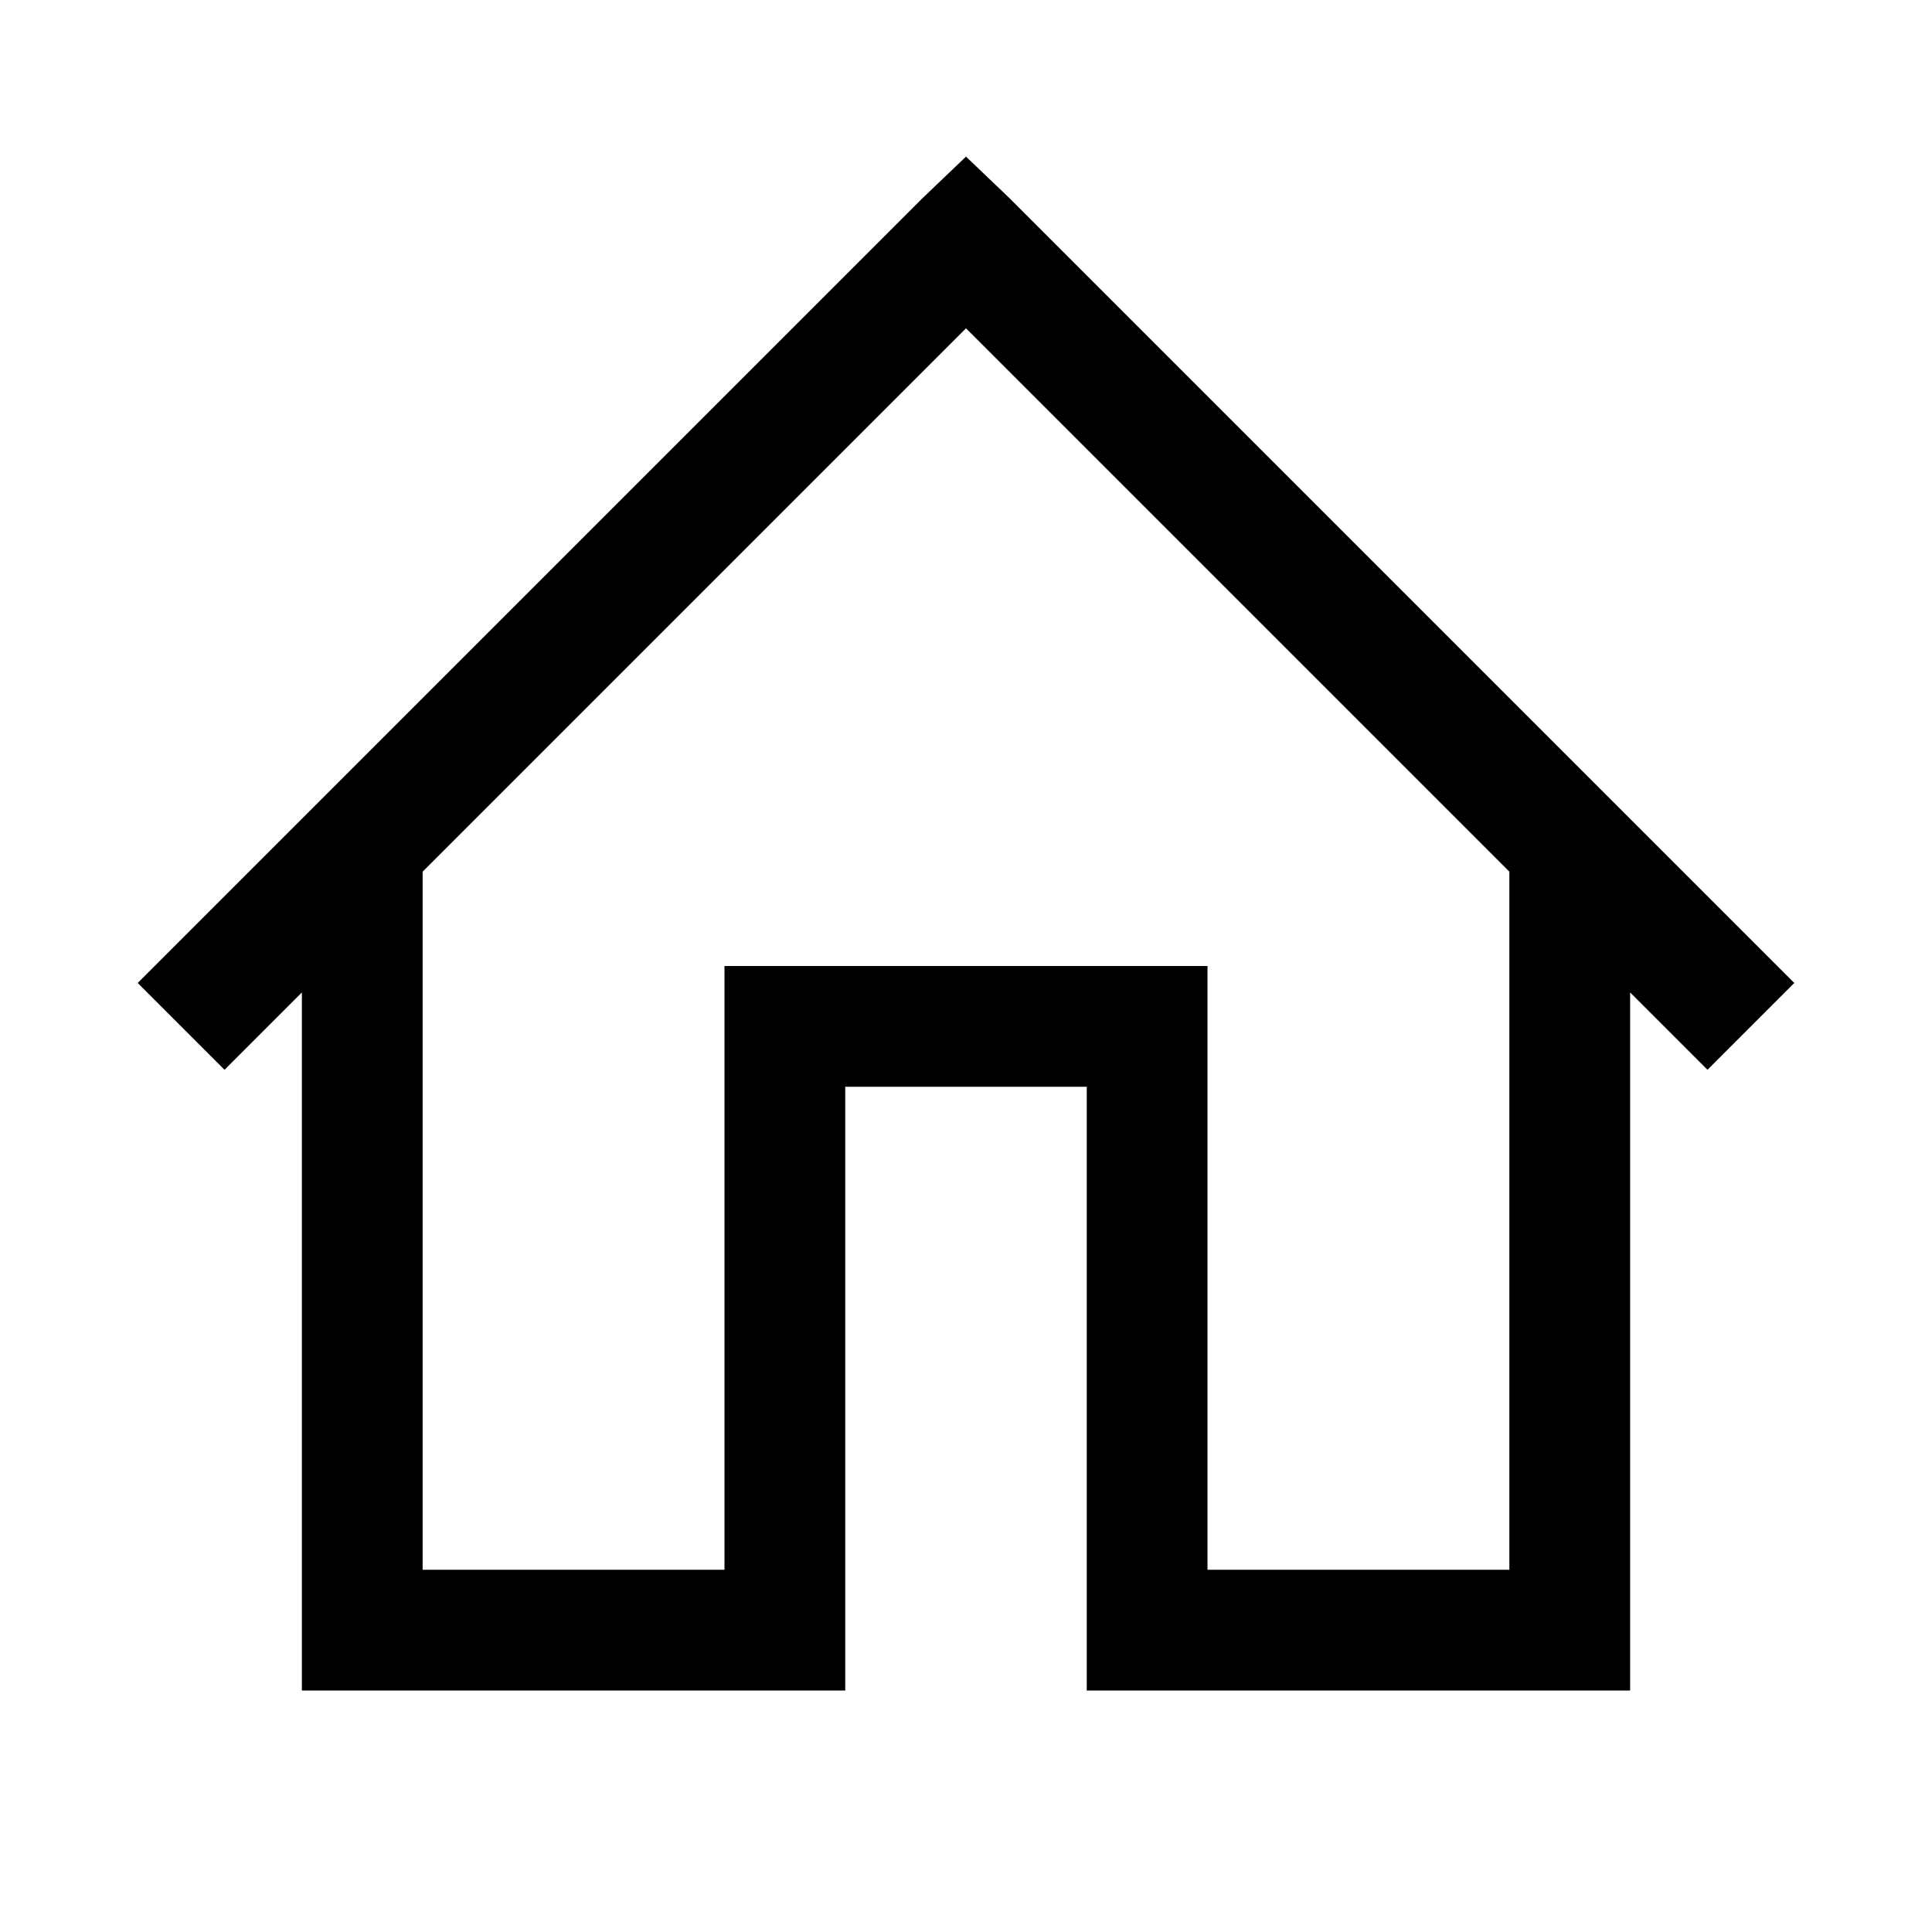
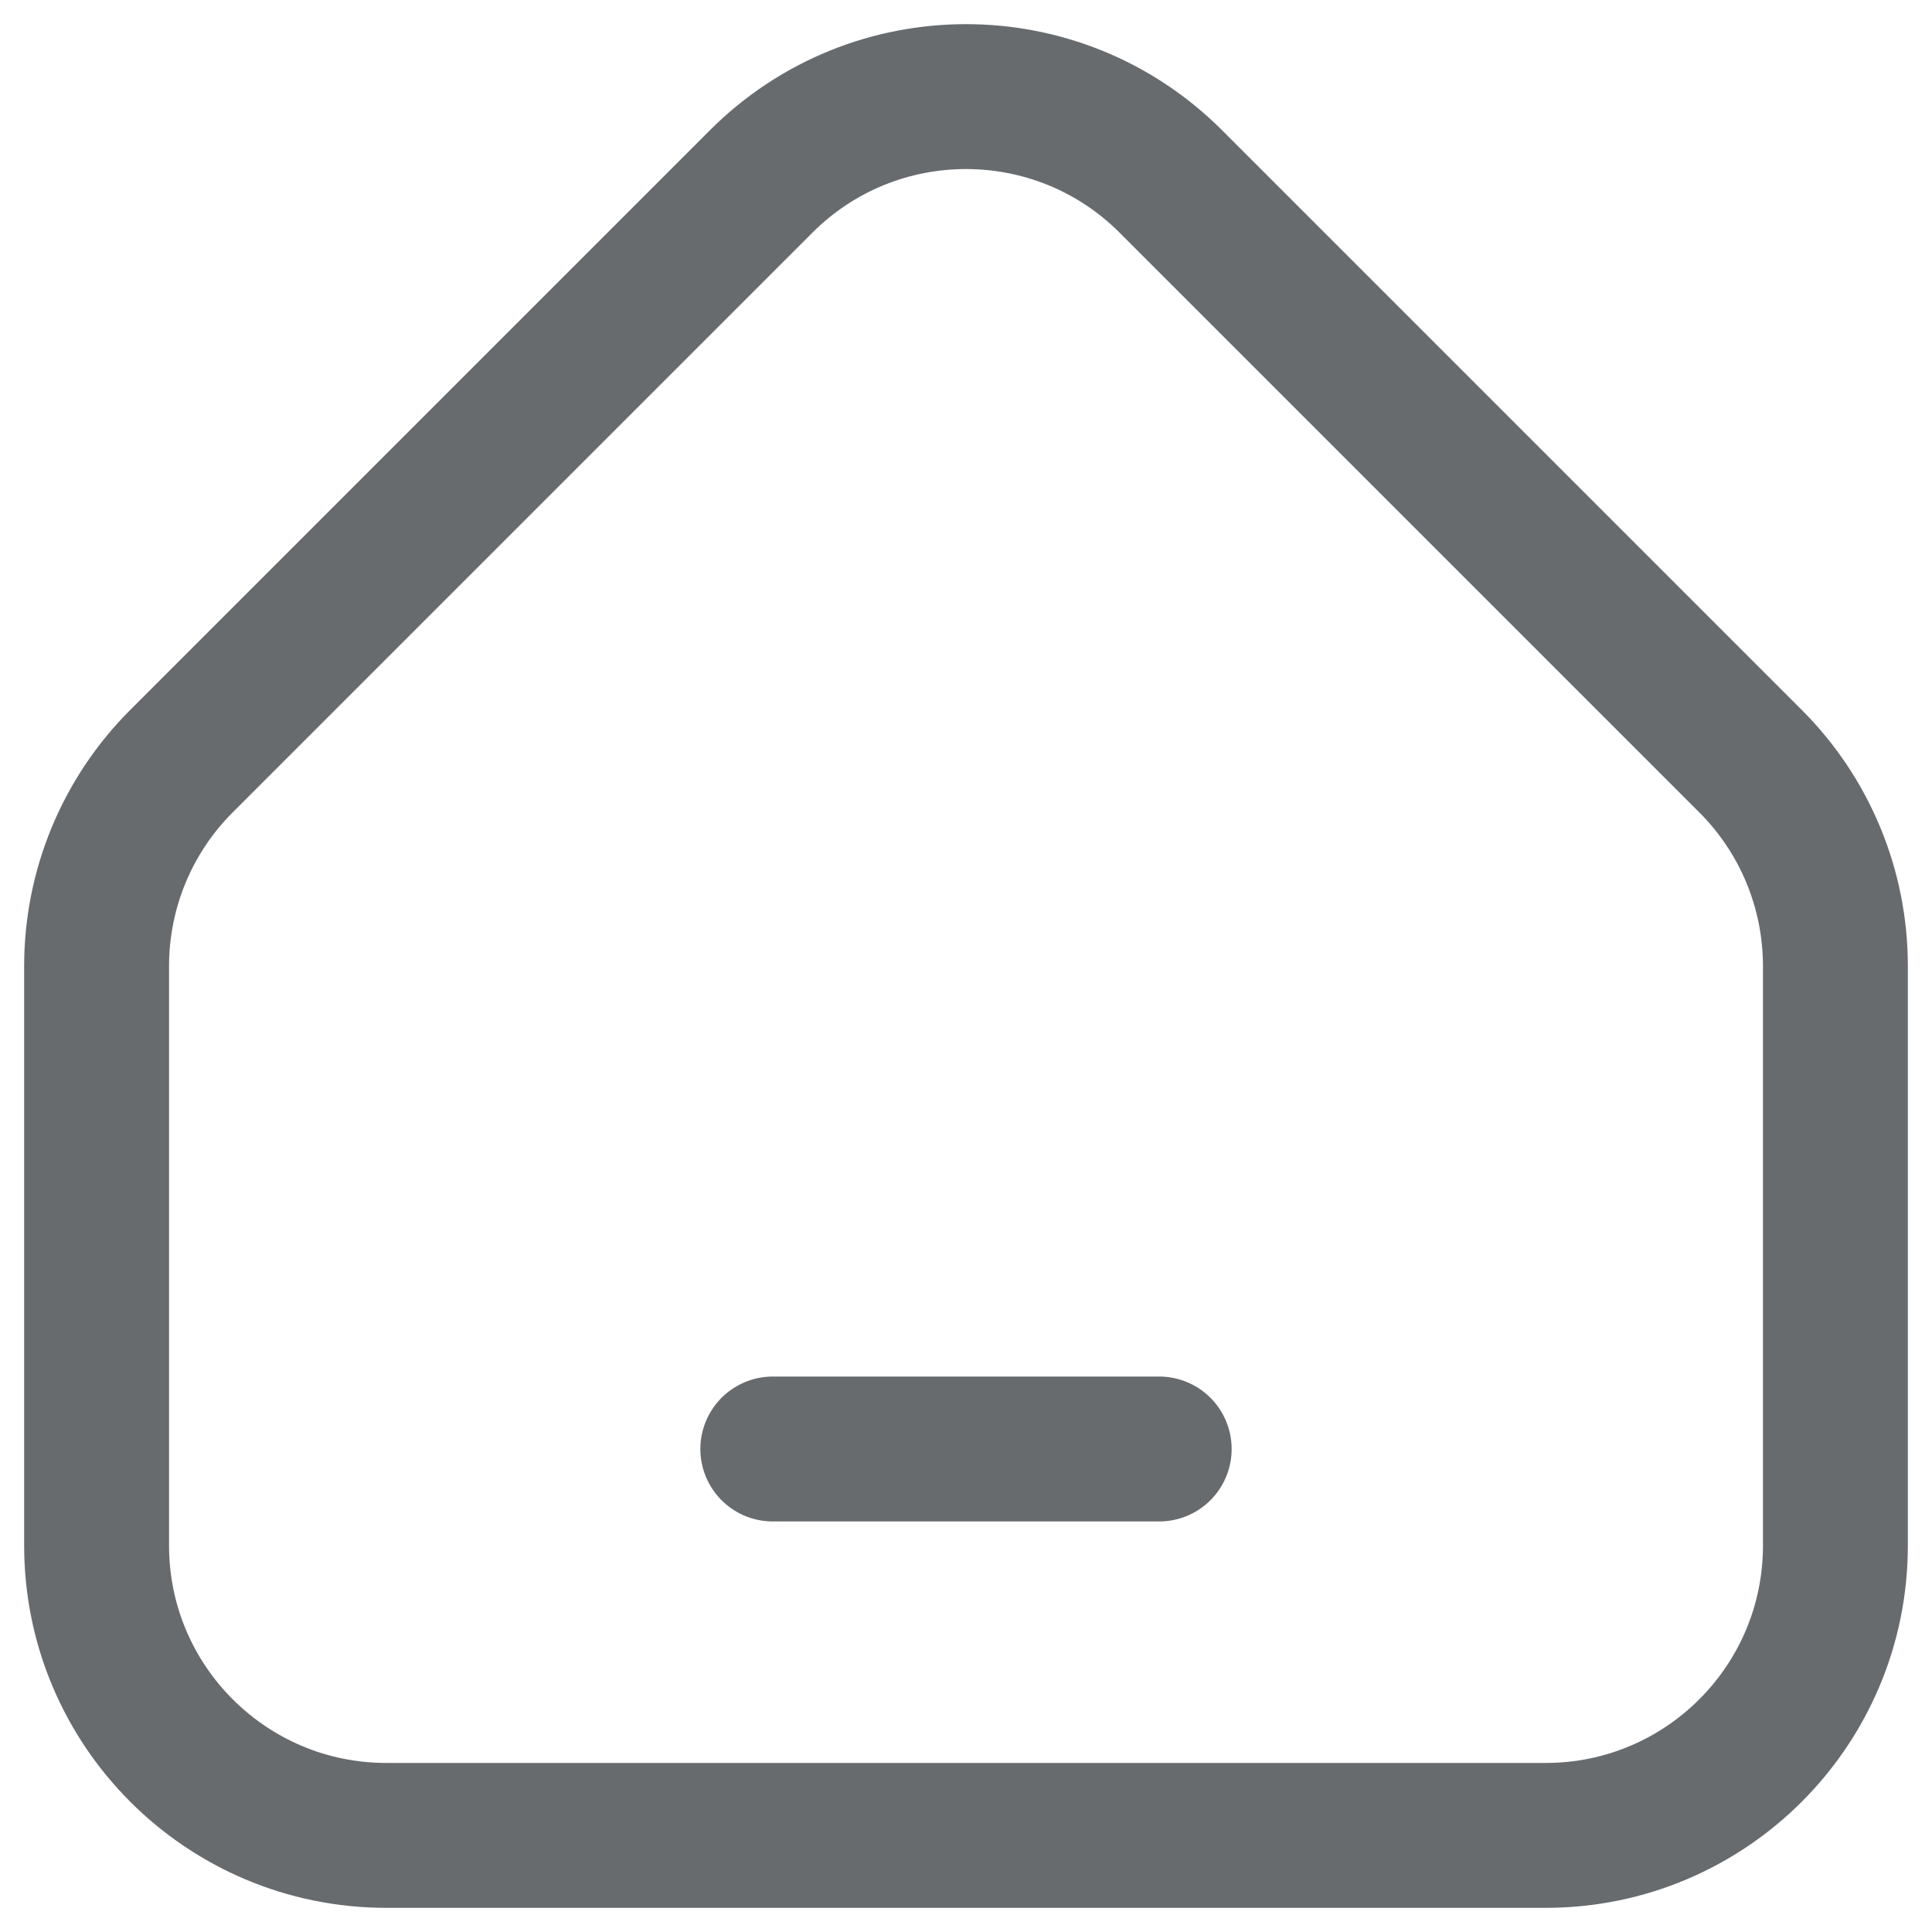
- <svg xmlns="http://www.w3.org/2000/svg" viewBox="0 0 32 32" width="32px" height="32px">
-   <path d="M 16 2.594 L 15.281 3.281 L 2.281 16.281 L 3.719 17.719 L 5 16.438 L 5 28 L 14 28 L 14 18 L 18 18 L 18 28 L 27 28 L 27 16.438 L 28.281 17.719 L 29.719 16.281 L 16.719 3.281 Z M 16 5.438 L 25 14.438 L 25 26 L 20 26 L 20 16 L 12 16 L 12 26 L 7 26 L 7 14.438 Z" />
+ <svg xmlns="http://www.w3.org/2000/svg" width="30" height="30" viewBox="0 0 20 20" fill="none">
+   <path d="M8 15H12M16 19H4C2.343 19 1 17.657 1 16V10C1 9.204 1.316 8.441 1.879 7.879L7.879 1.879C9.05 0.707 10.95 0.707 12.121 1.879L18.121 7.879C18.684 8.441 19 9.204 19 10V16C19 17.657 17.657 19 16 19Z" stroke="#686B6E" stroke-width="1.5" stroke-linecap="round" stroke-linejoin="round" />
</svg>
